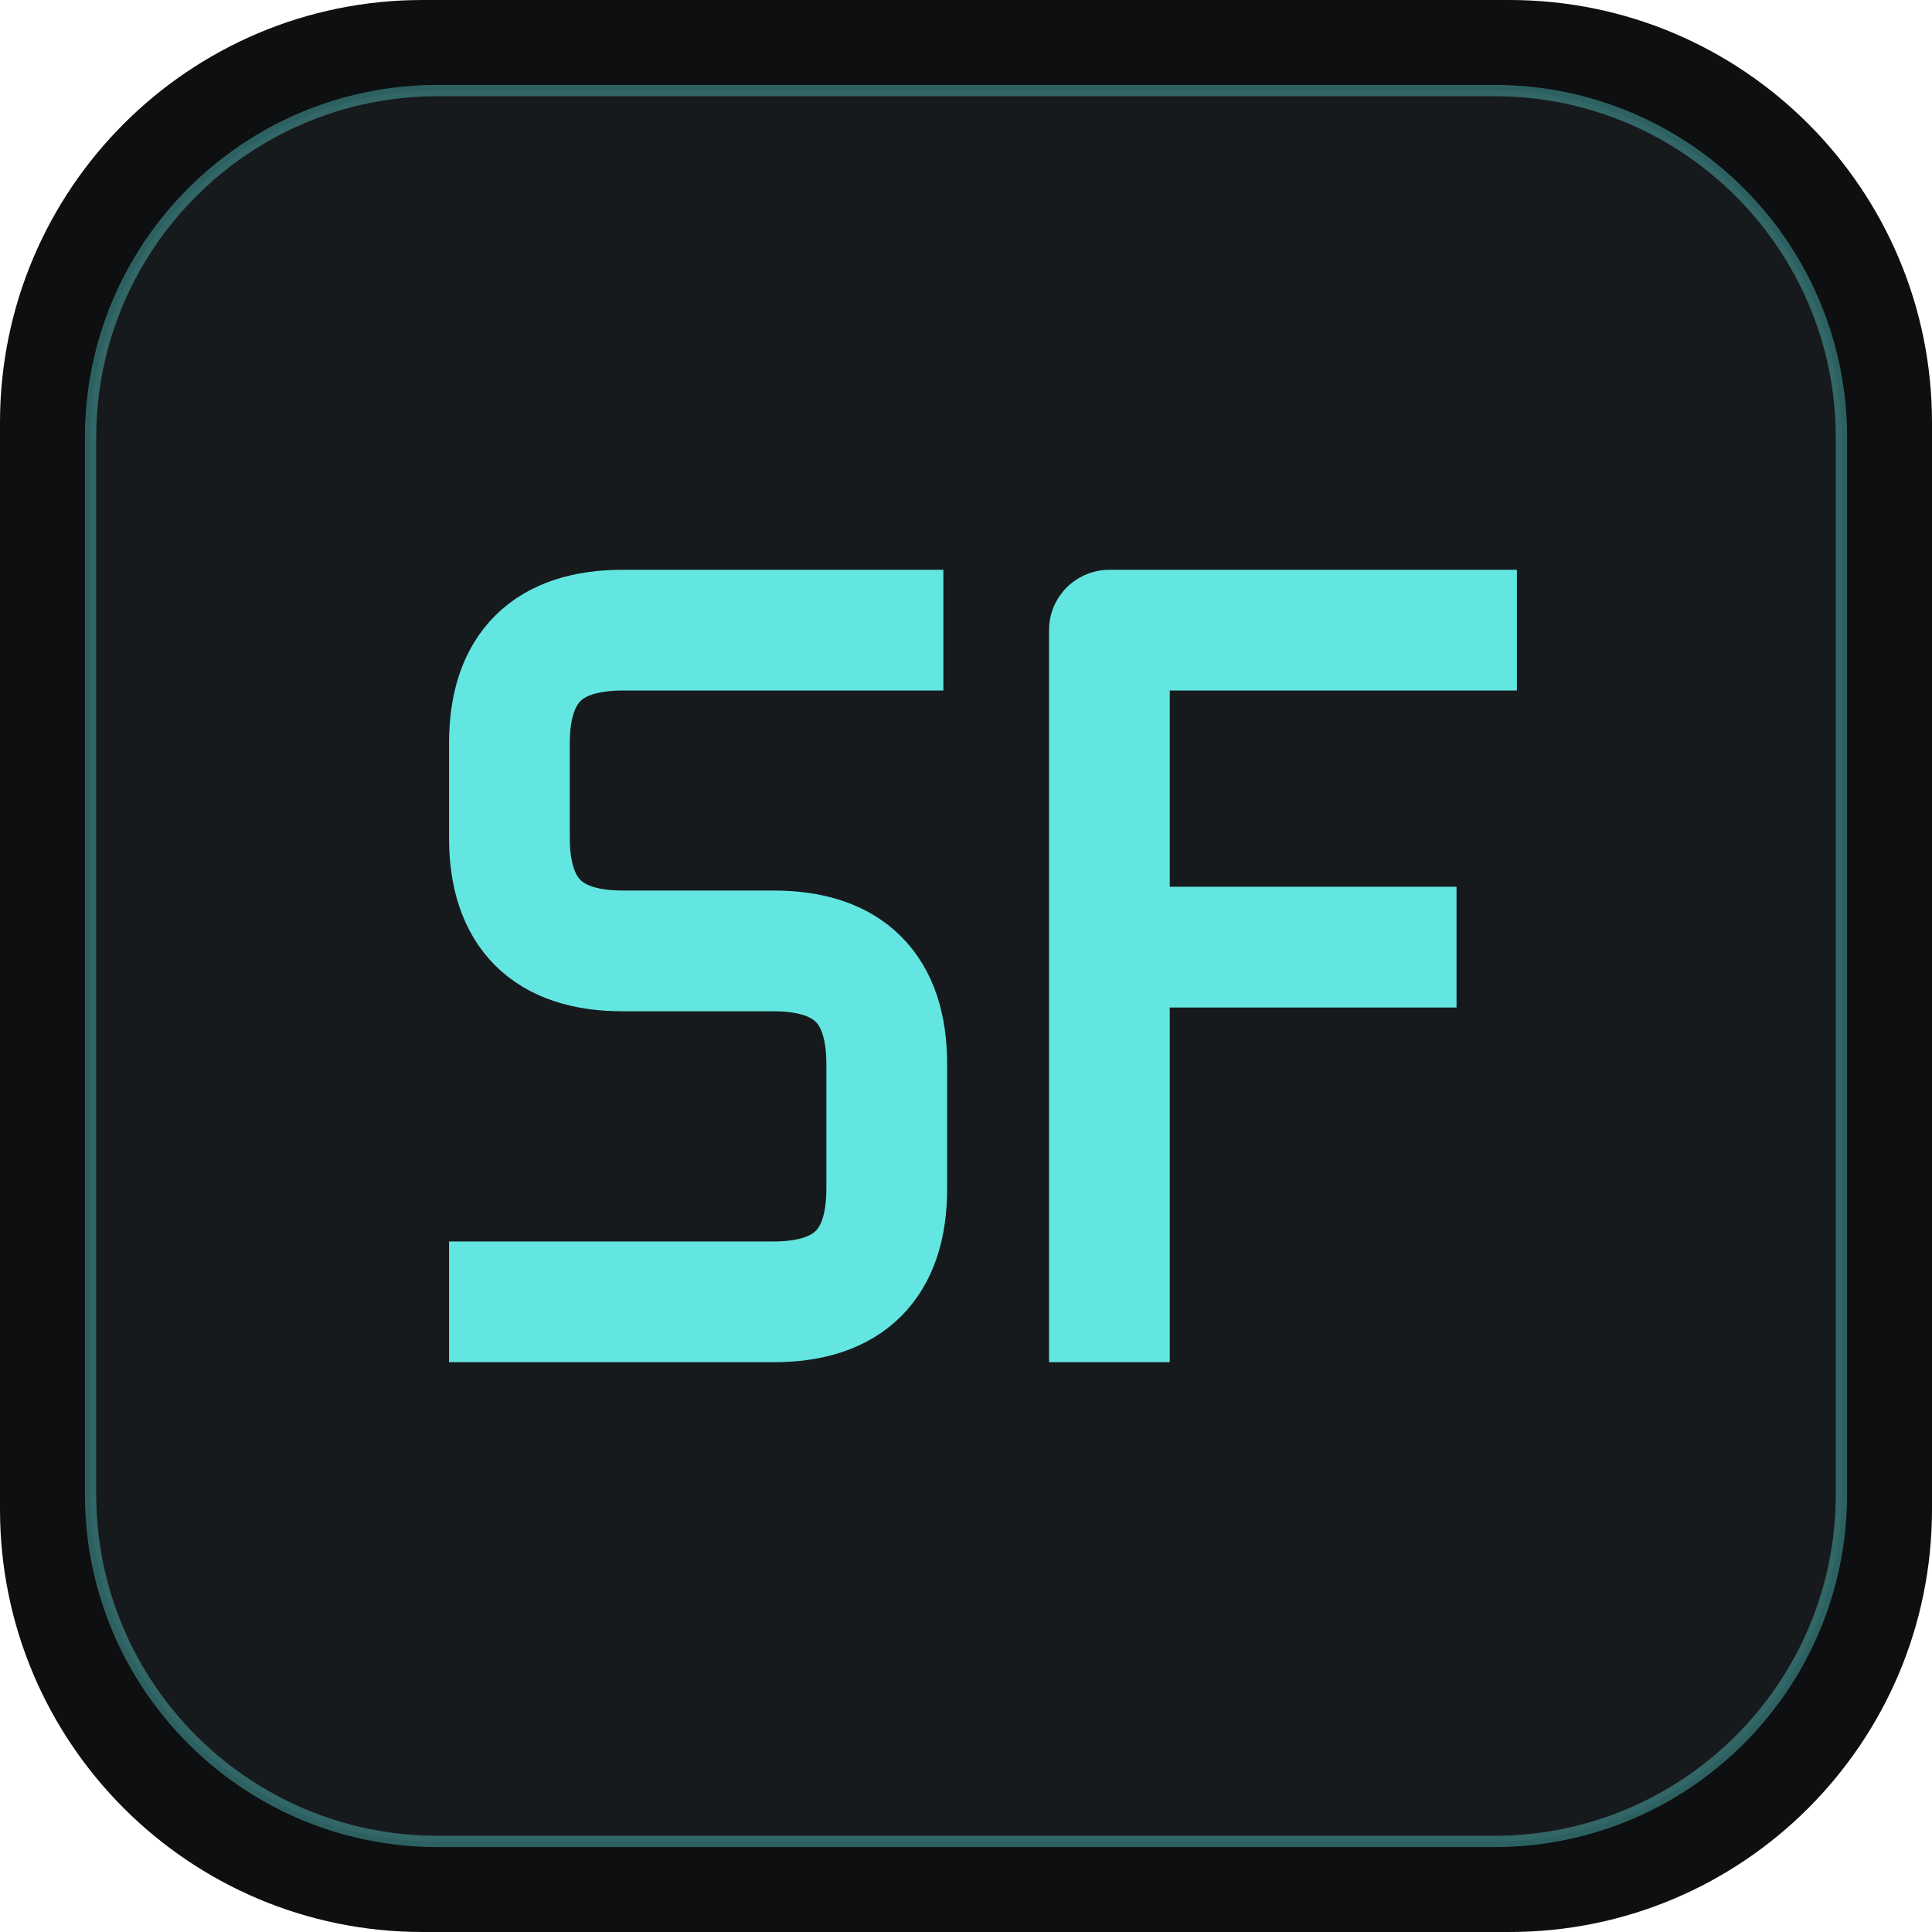
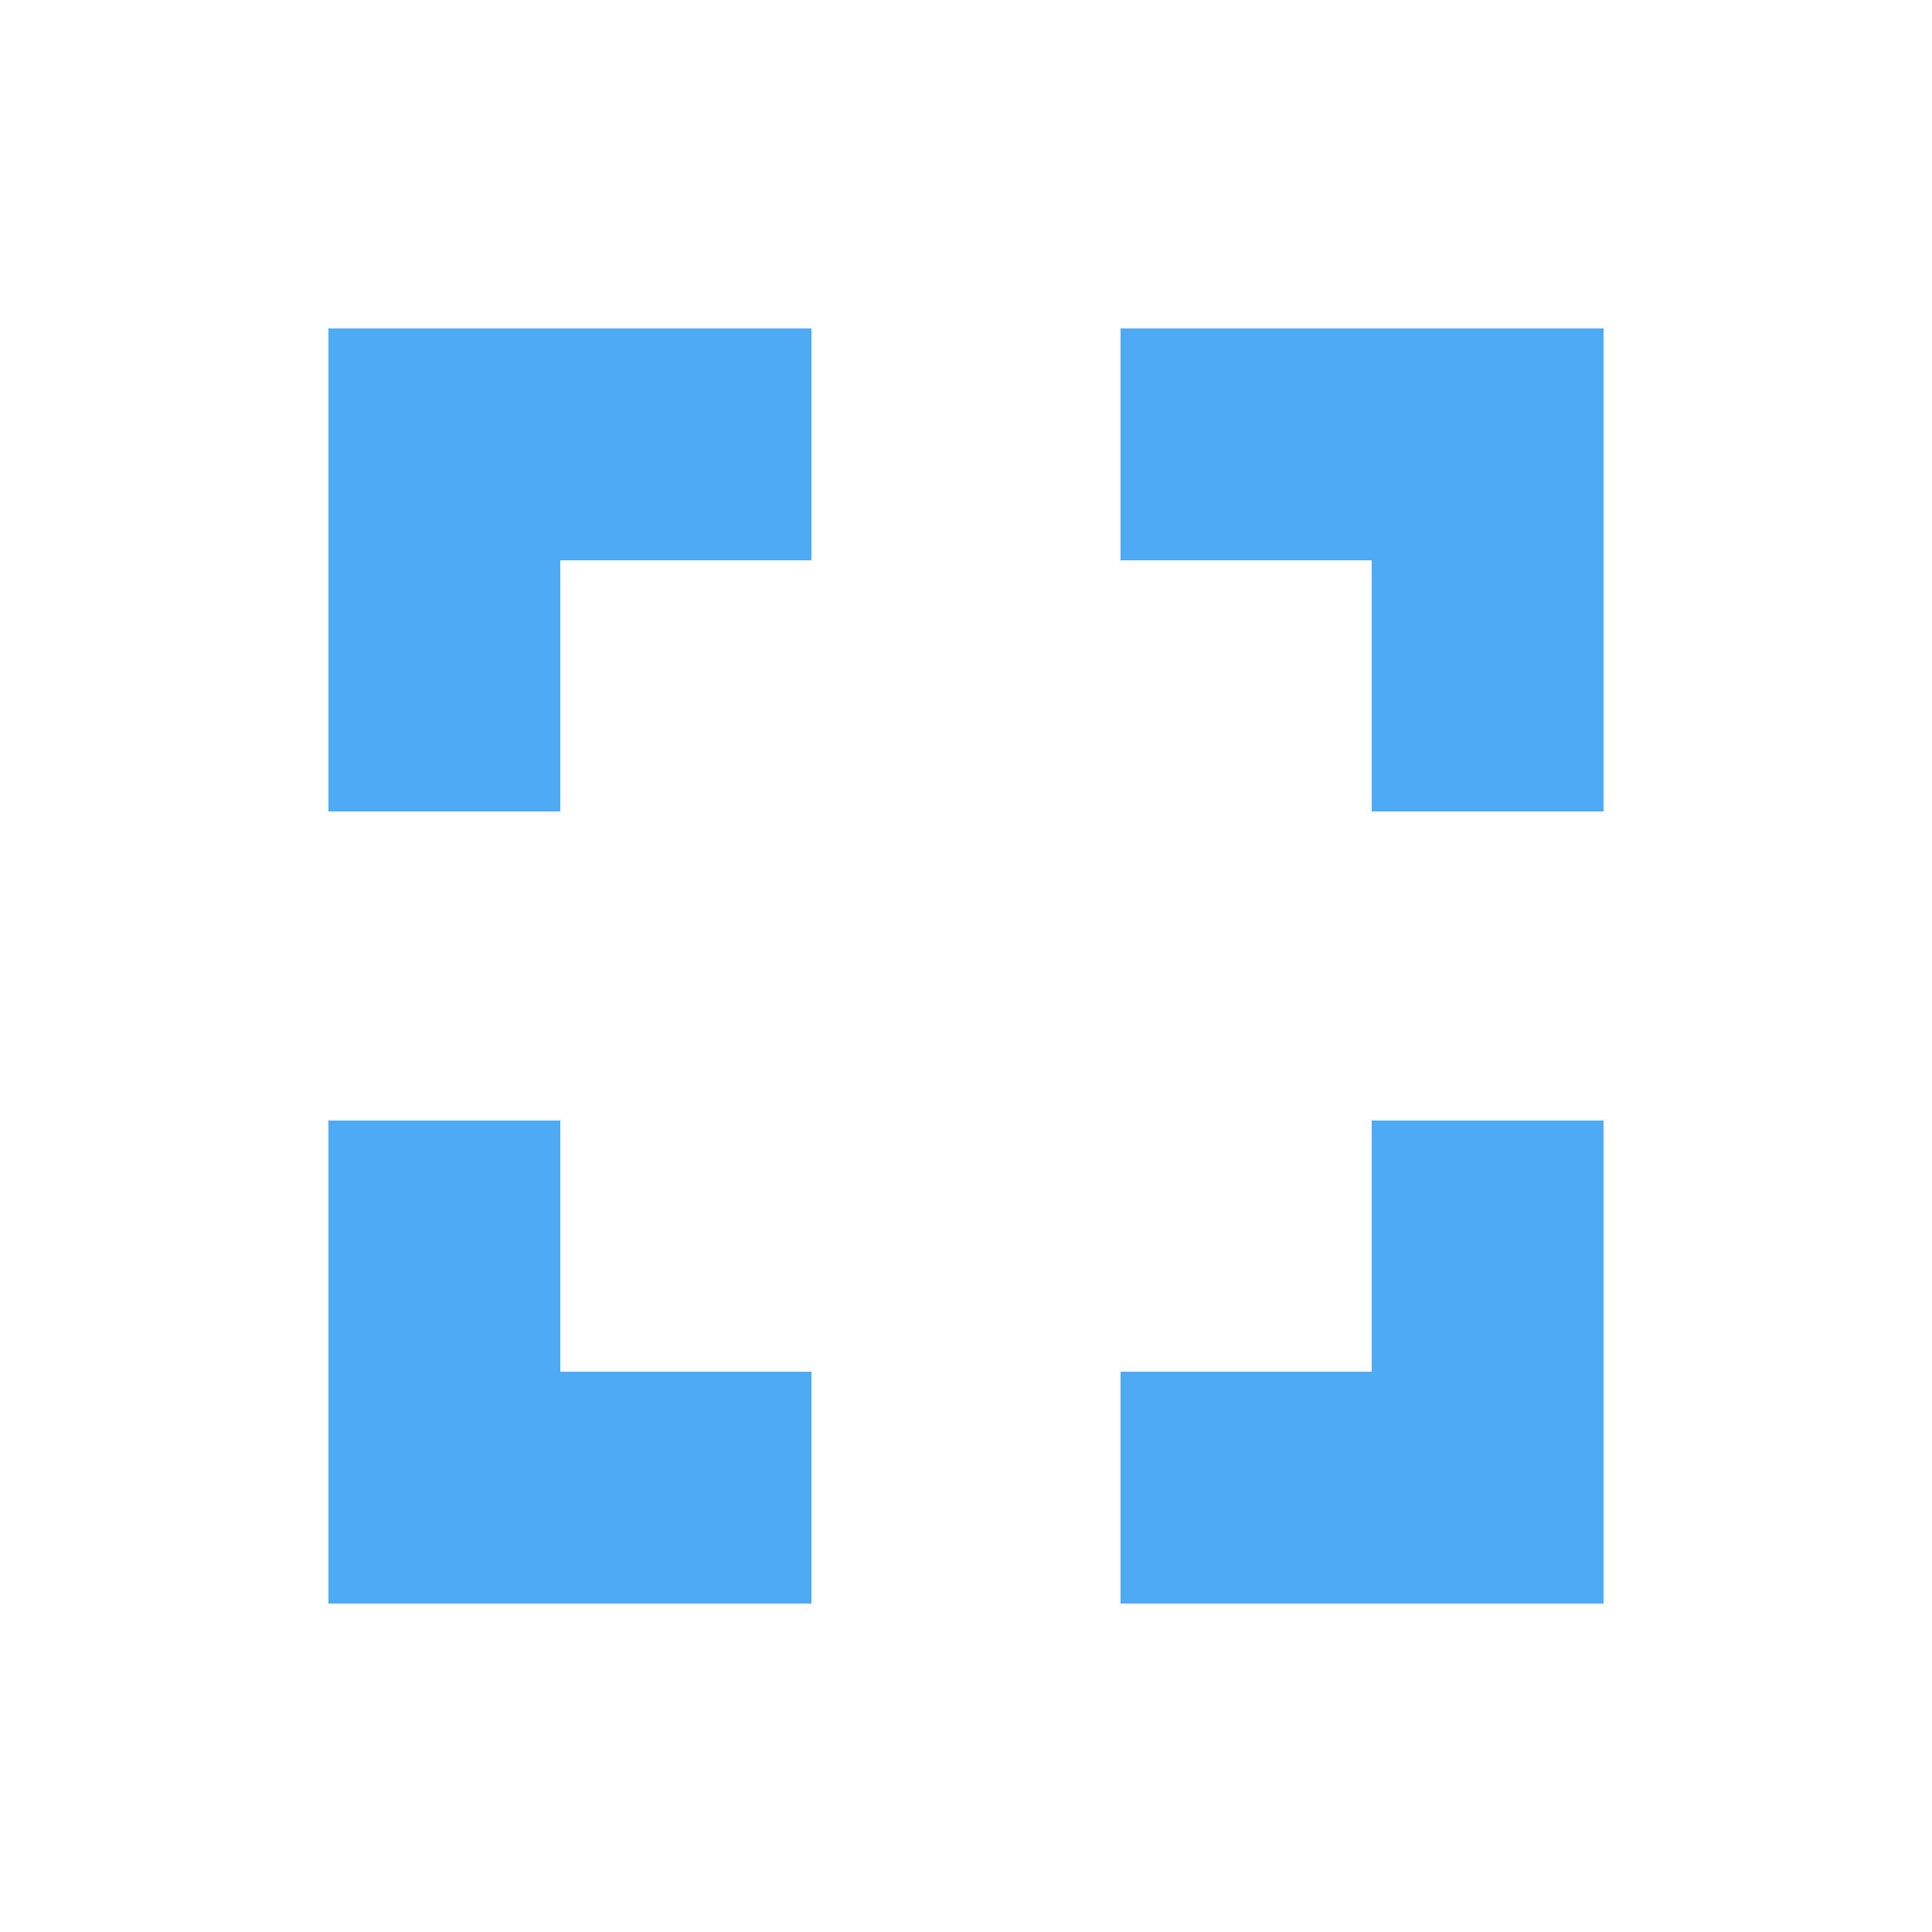
- <svg xmlns="http://www.w3.org/2000/svg" width="1024" height="1024" viewBox="0 0 512 512">
-   <rect width="512" height="512" rx="112" fill="#0d0f10" />
-   <rect x="24" y="24" width="464" height="464" rx="92" fill="#171a1c" stroke="#63e6e2" stroke-opacity=".38" stroke-width="3" />
-   <g fill="none" stroke="#63e6e2" stroke-width="32" stroke-linecap="square" stroke-linejoin="round">
-     <path d="M234 167H165Q135 167 135 197V222Q135 252 165 252H205Q235 252 235 282V315Q235 345 205 345H135" />
-     <path d="M294 345V167H386M294 251H370" />
+ <svg xmlns="http://www.w3.org/2000/svg" width="1024" height="1024" viewBox="0 0 100 100">
+   <g fill="#4eaaf5">
+     <path d="M17 42V17H42V29H29V42Z" />
+     <path d="M58 17H83V42H71V29H58Z" />
+     <path d="M83 58V83H58V71H71V58Z" />
+     <path d="M42 83H17V58H29V71H42Z" />
  </g>
</svg>
